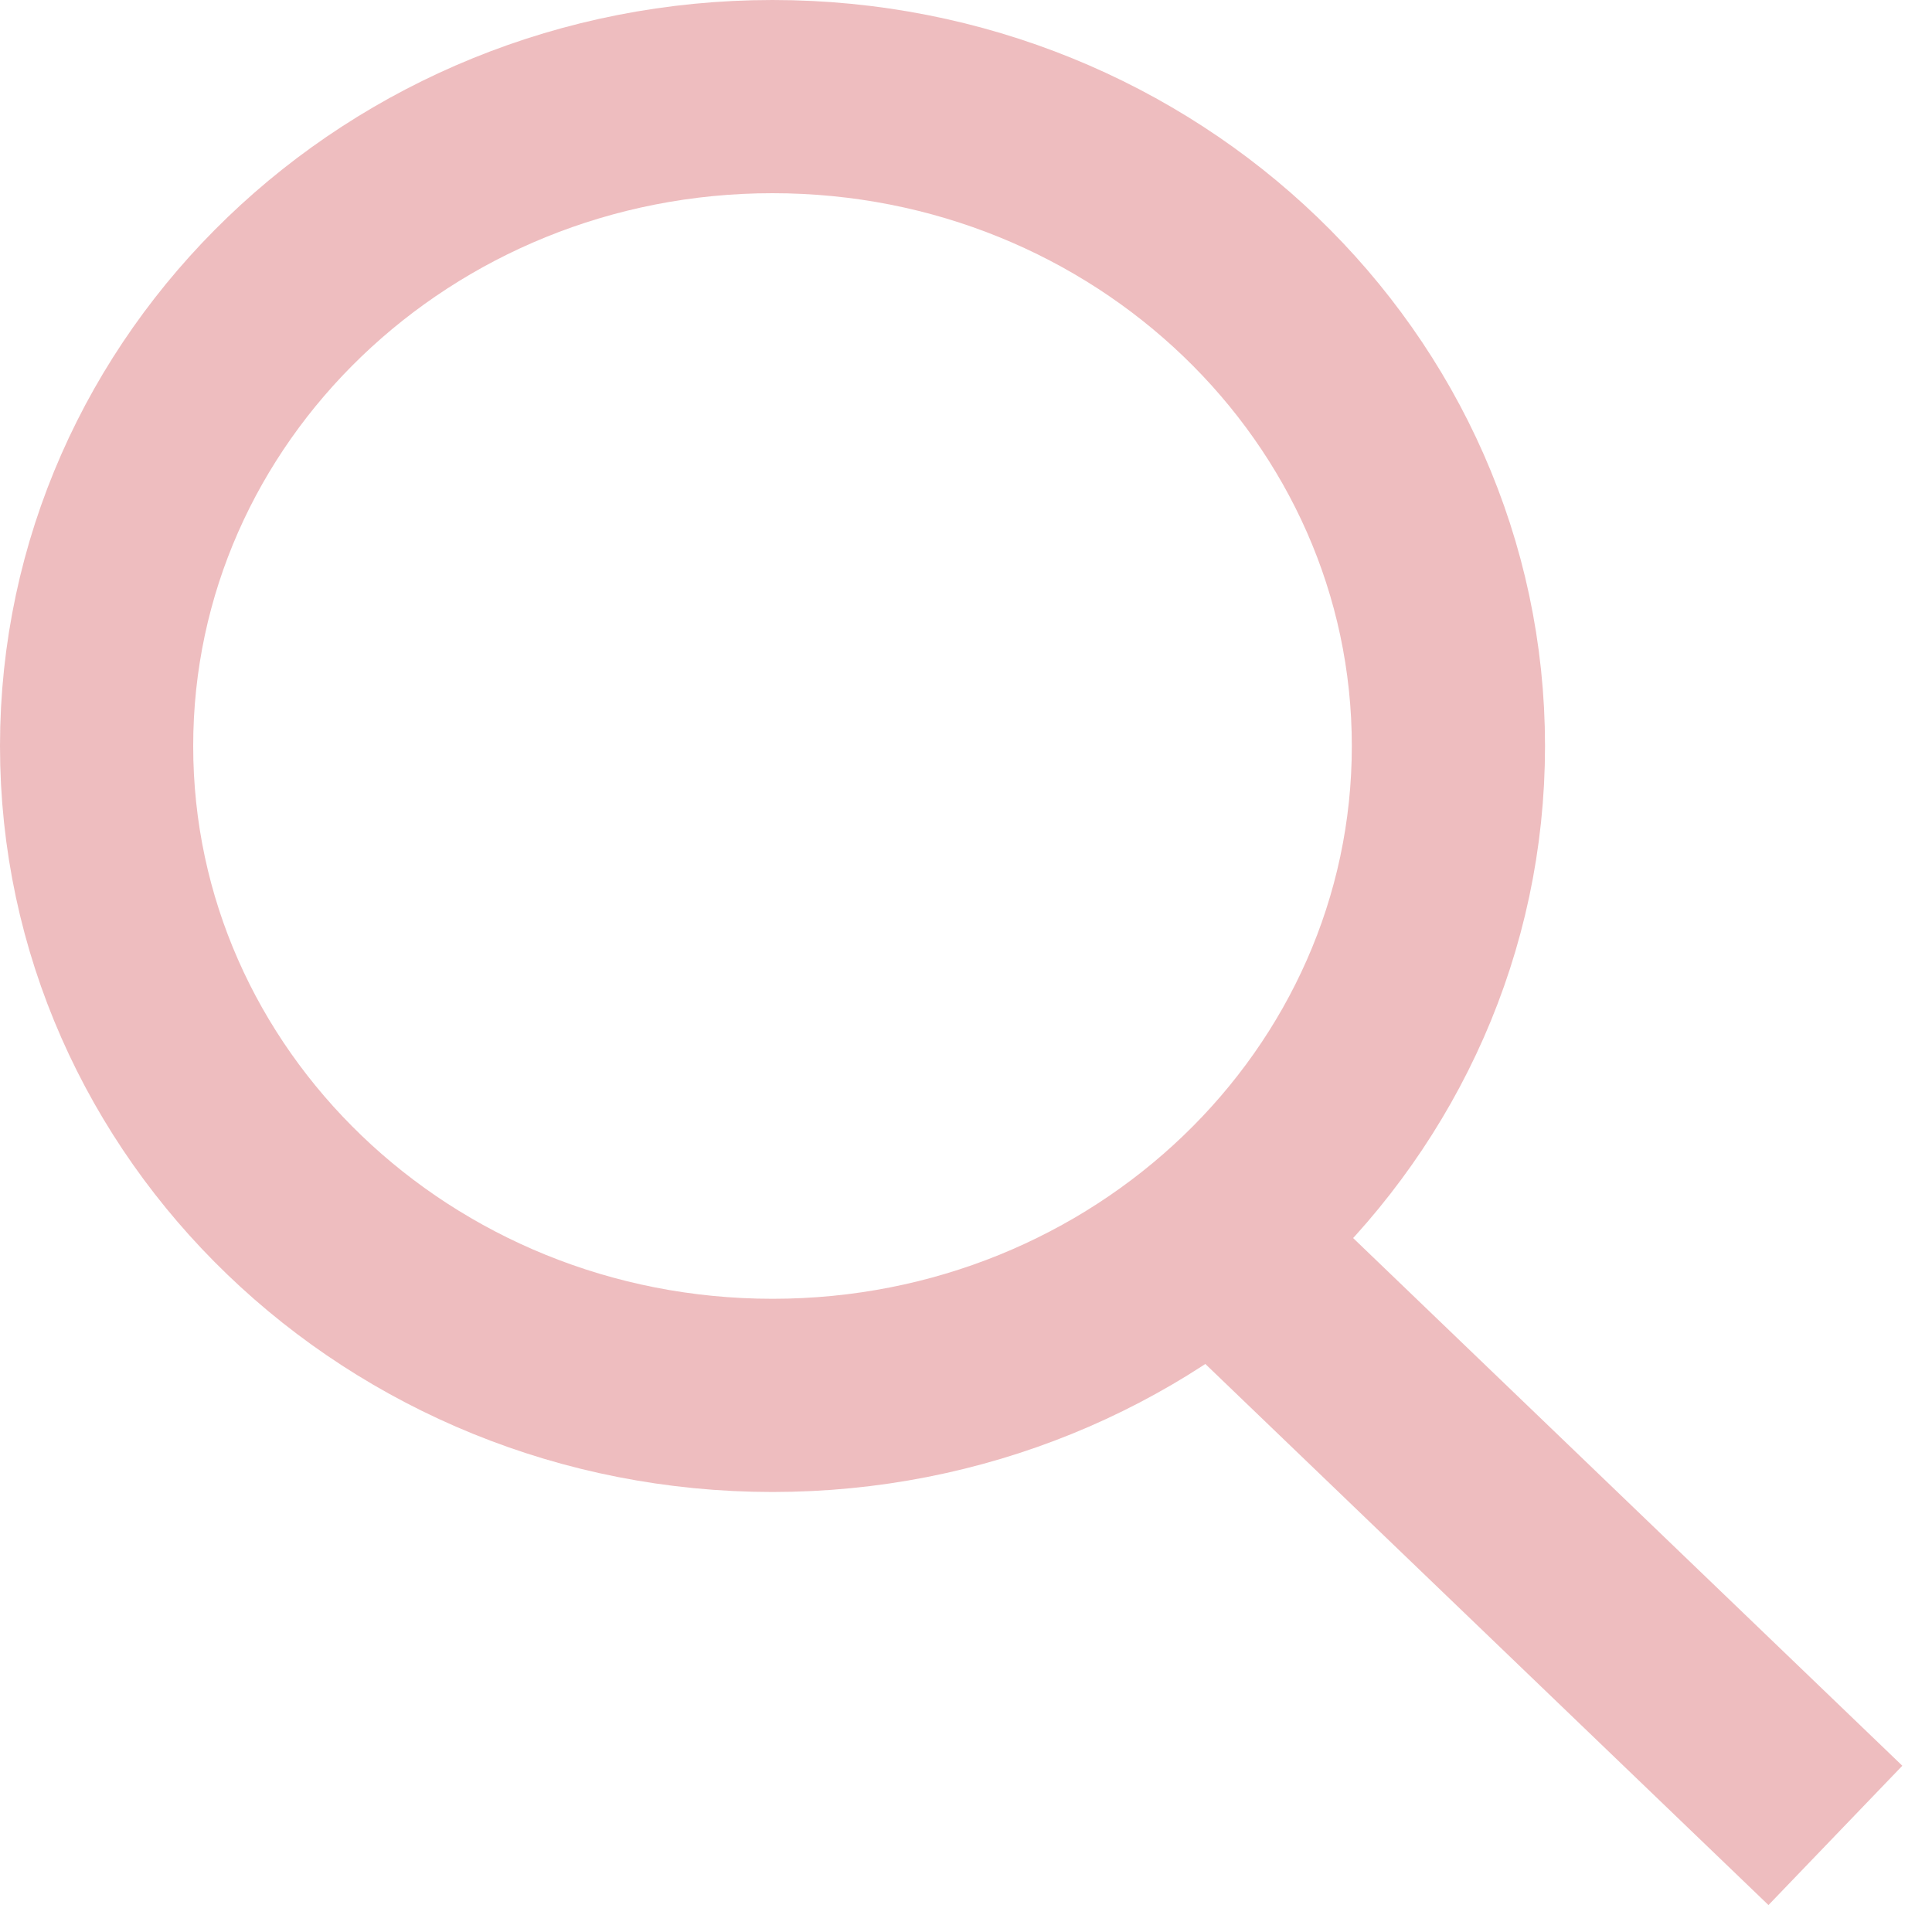
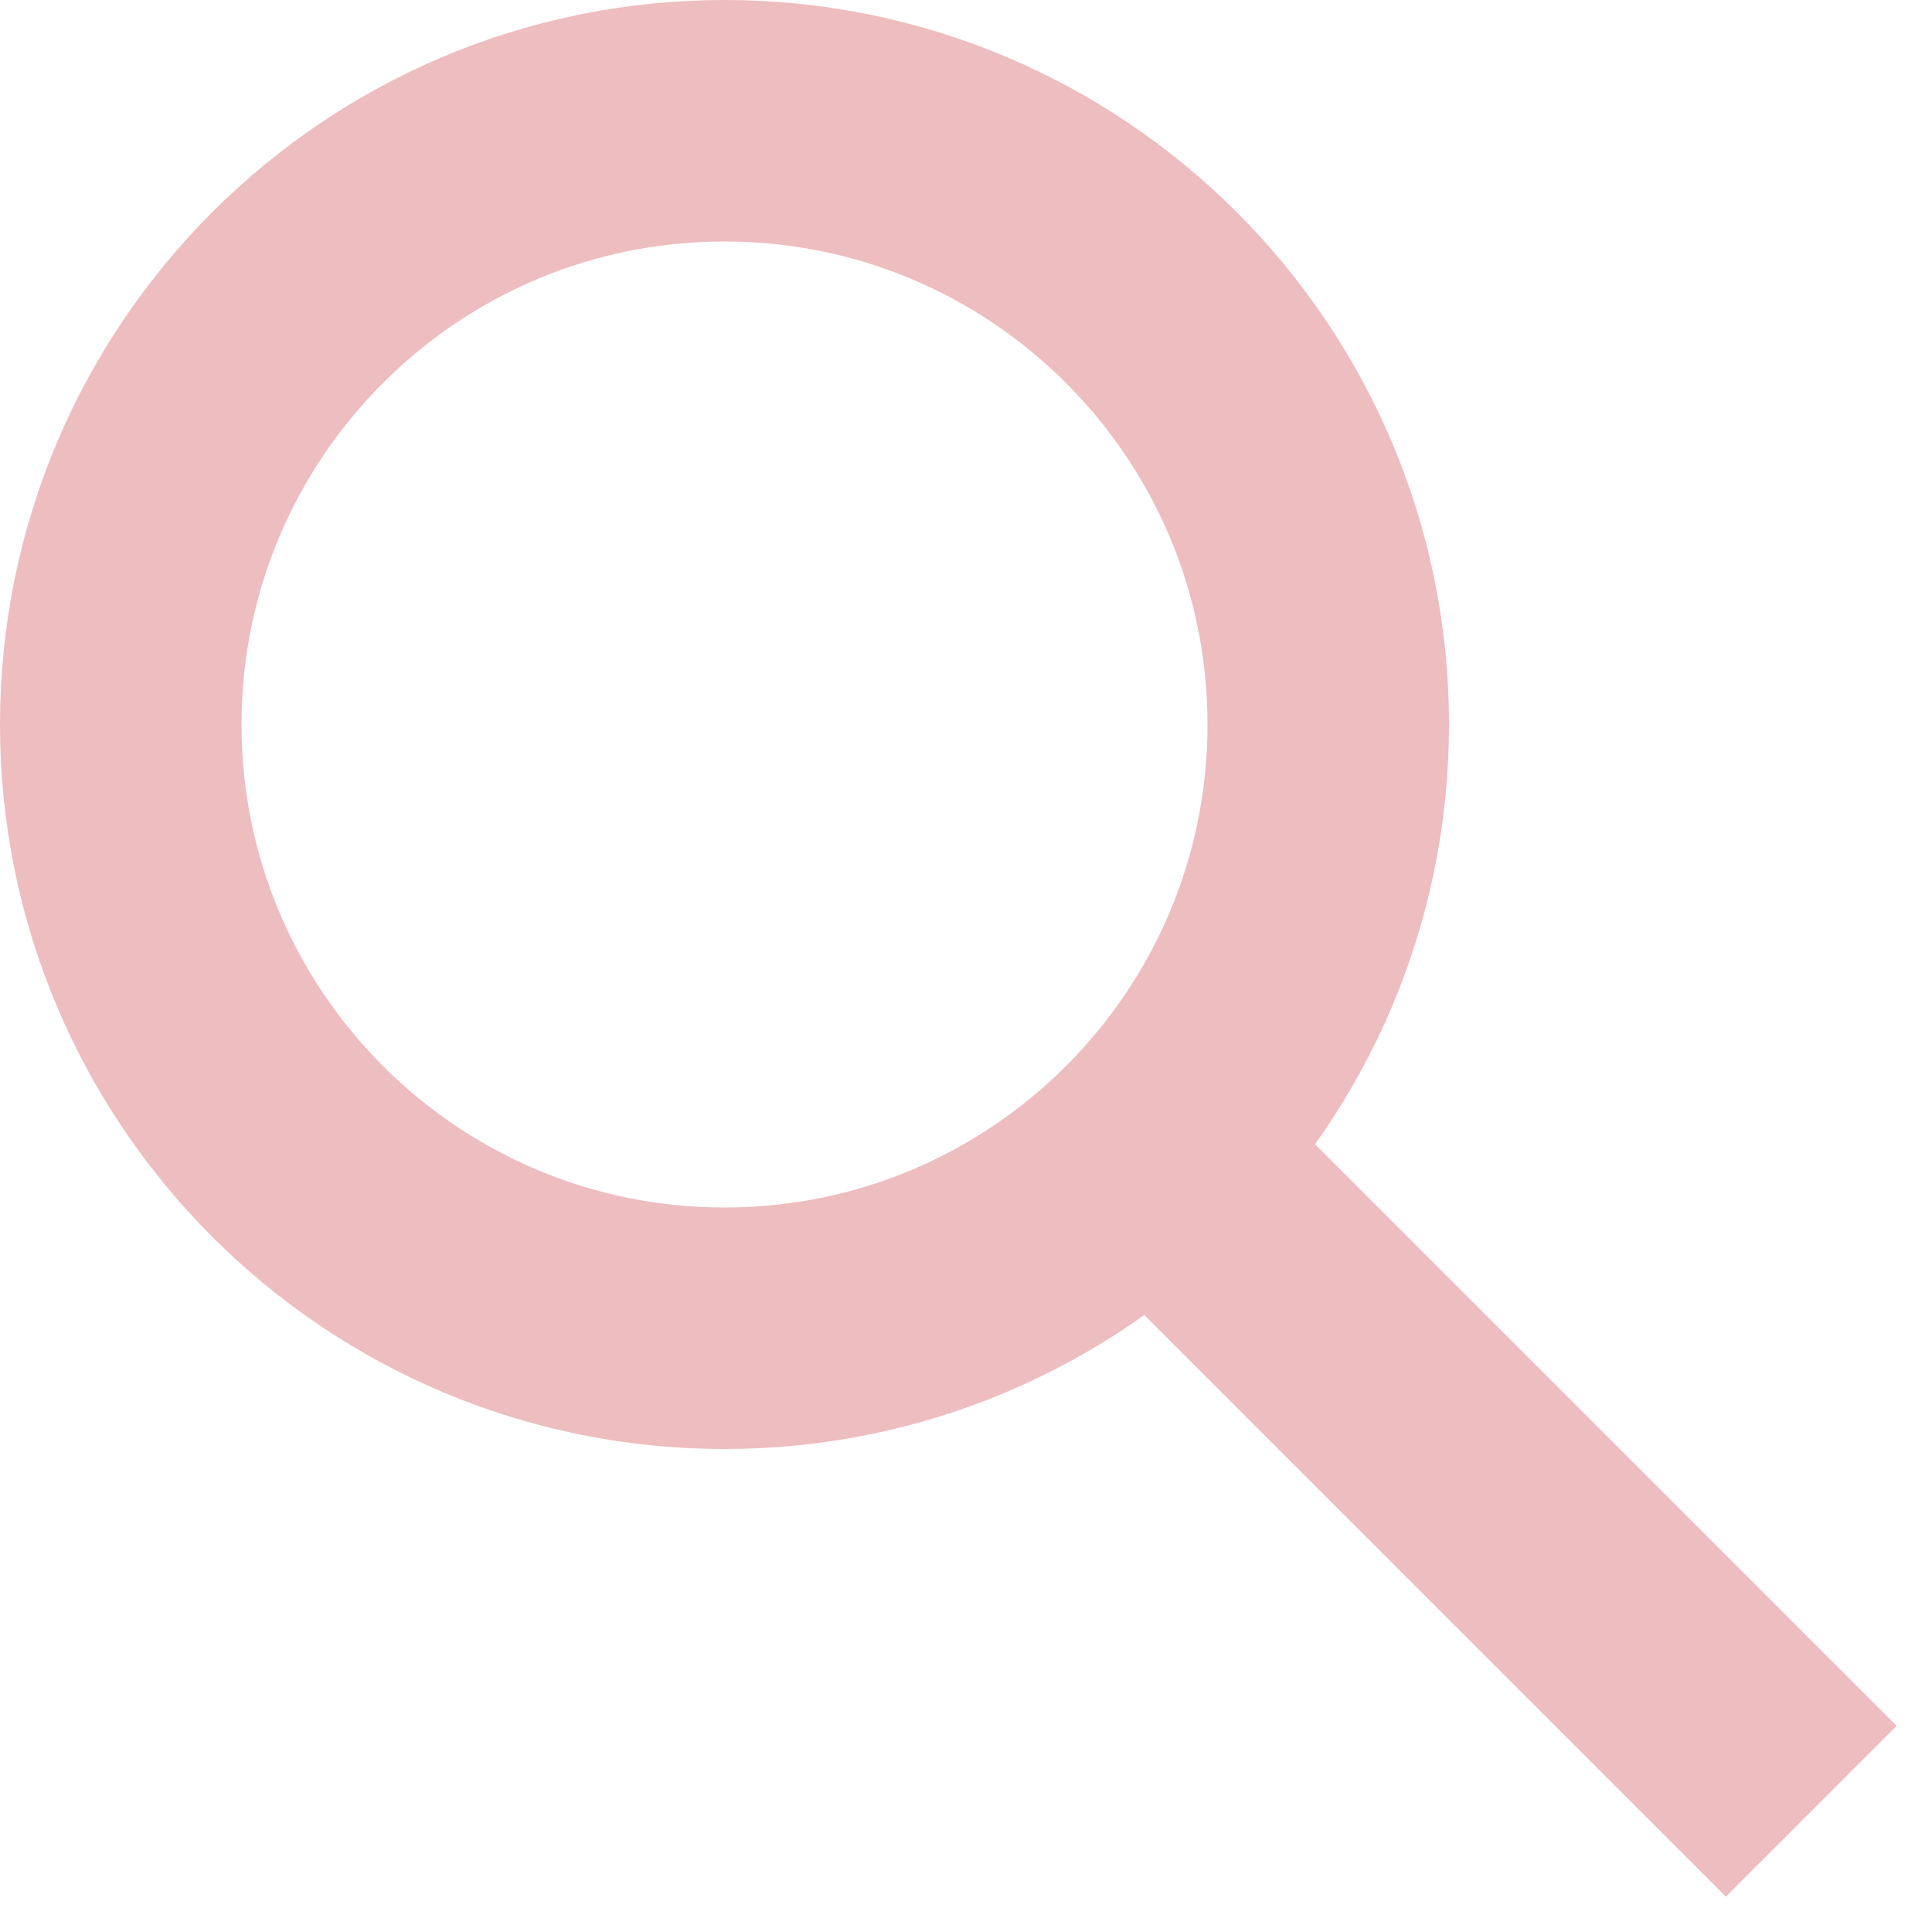
- <svg xmlns="http://www.w3.org/2000/svg" width="20" height="20" viewBox="0 0 20 20" fill="none">
-   <path d="M19 19L12.003 12.277" stroke="#EEBDBF" stroke-width="2" />
-   <path d="M7.997 14.445C11.861 14.445 14.994 11.435 14.994 7.723C14.994 4.01 11.861 1 7.997 1C4.133 1 1 4.01 1 7.723C1 11.435 4.133 14.445 7.997 14.445Z" stroke="#EEBDBF" stroke-width="2" />
+ <svg xmlns="http://www.w3.org/2000/svg" width="16" height="16" viewBox="0 0 16 16" fill="none">
+   <path d="M6 11C8.761 11 11 8.761 11 6C11 3.239 8.761 1 6 1C3.239 1 1 3.239 1 6C1 8.761 3.239 11 6 11Z" stroke="#EEBDBF" stroke-width="2" />
+   <path d="M15 15L9 9" stroke="#EEBDBF" stroke-width="2" />
</svg>
